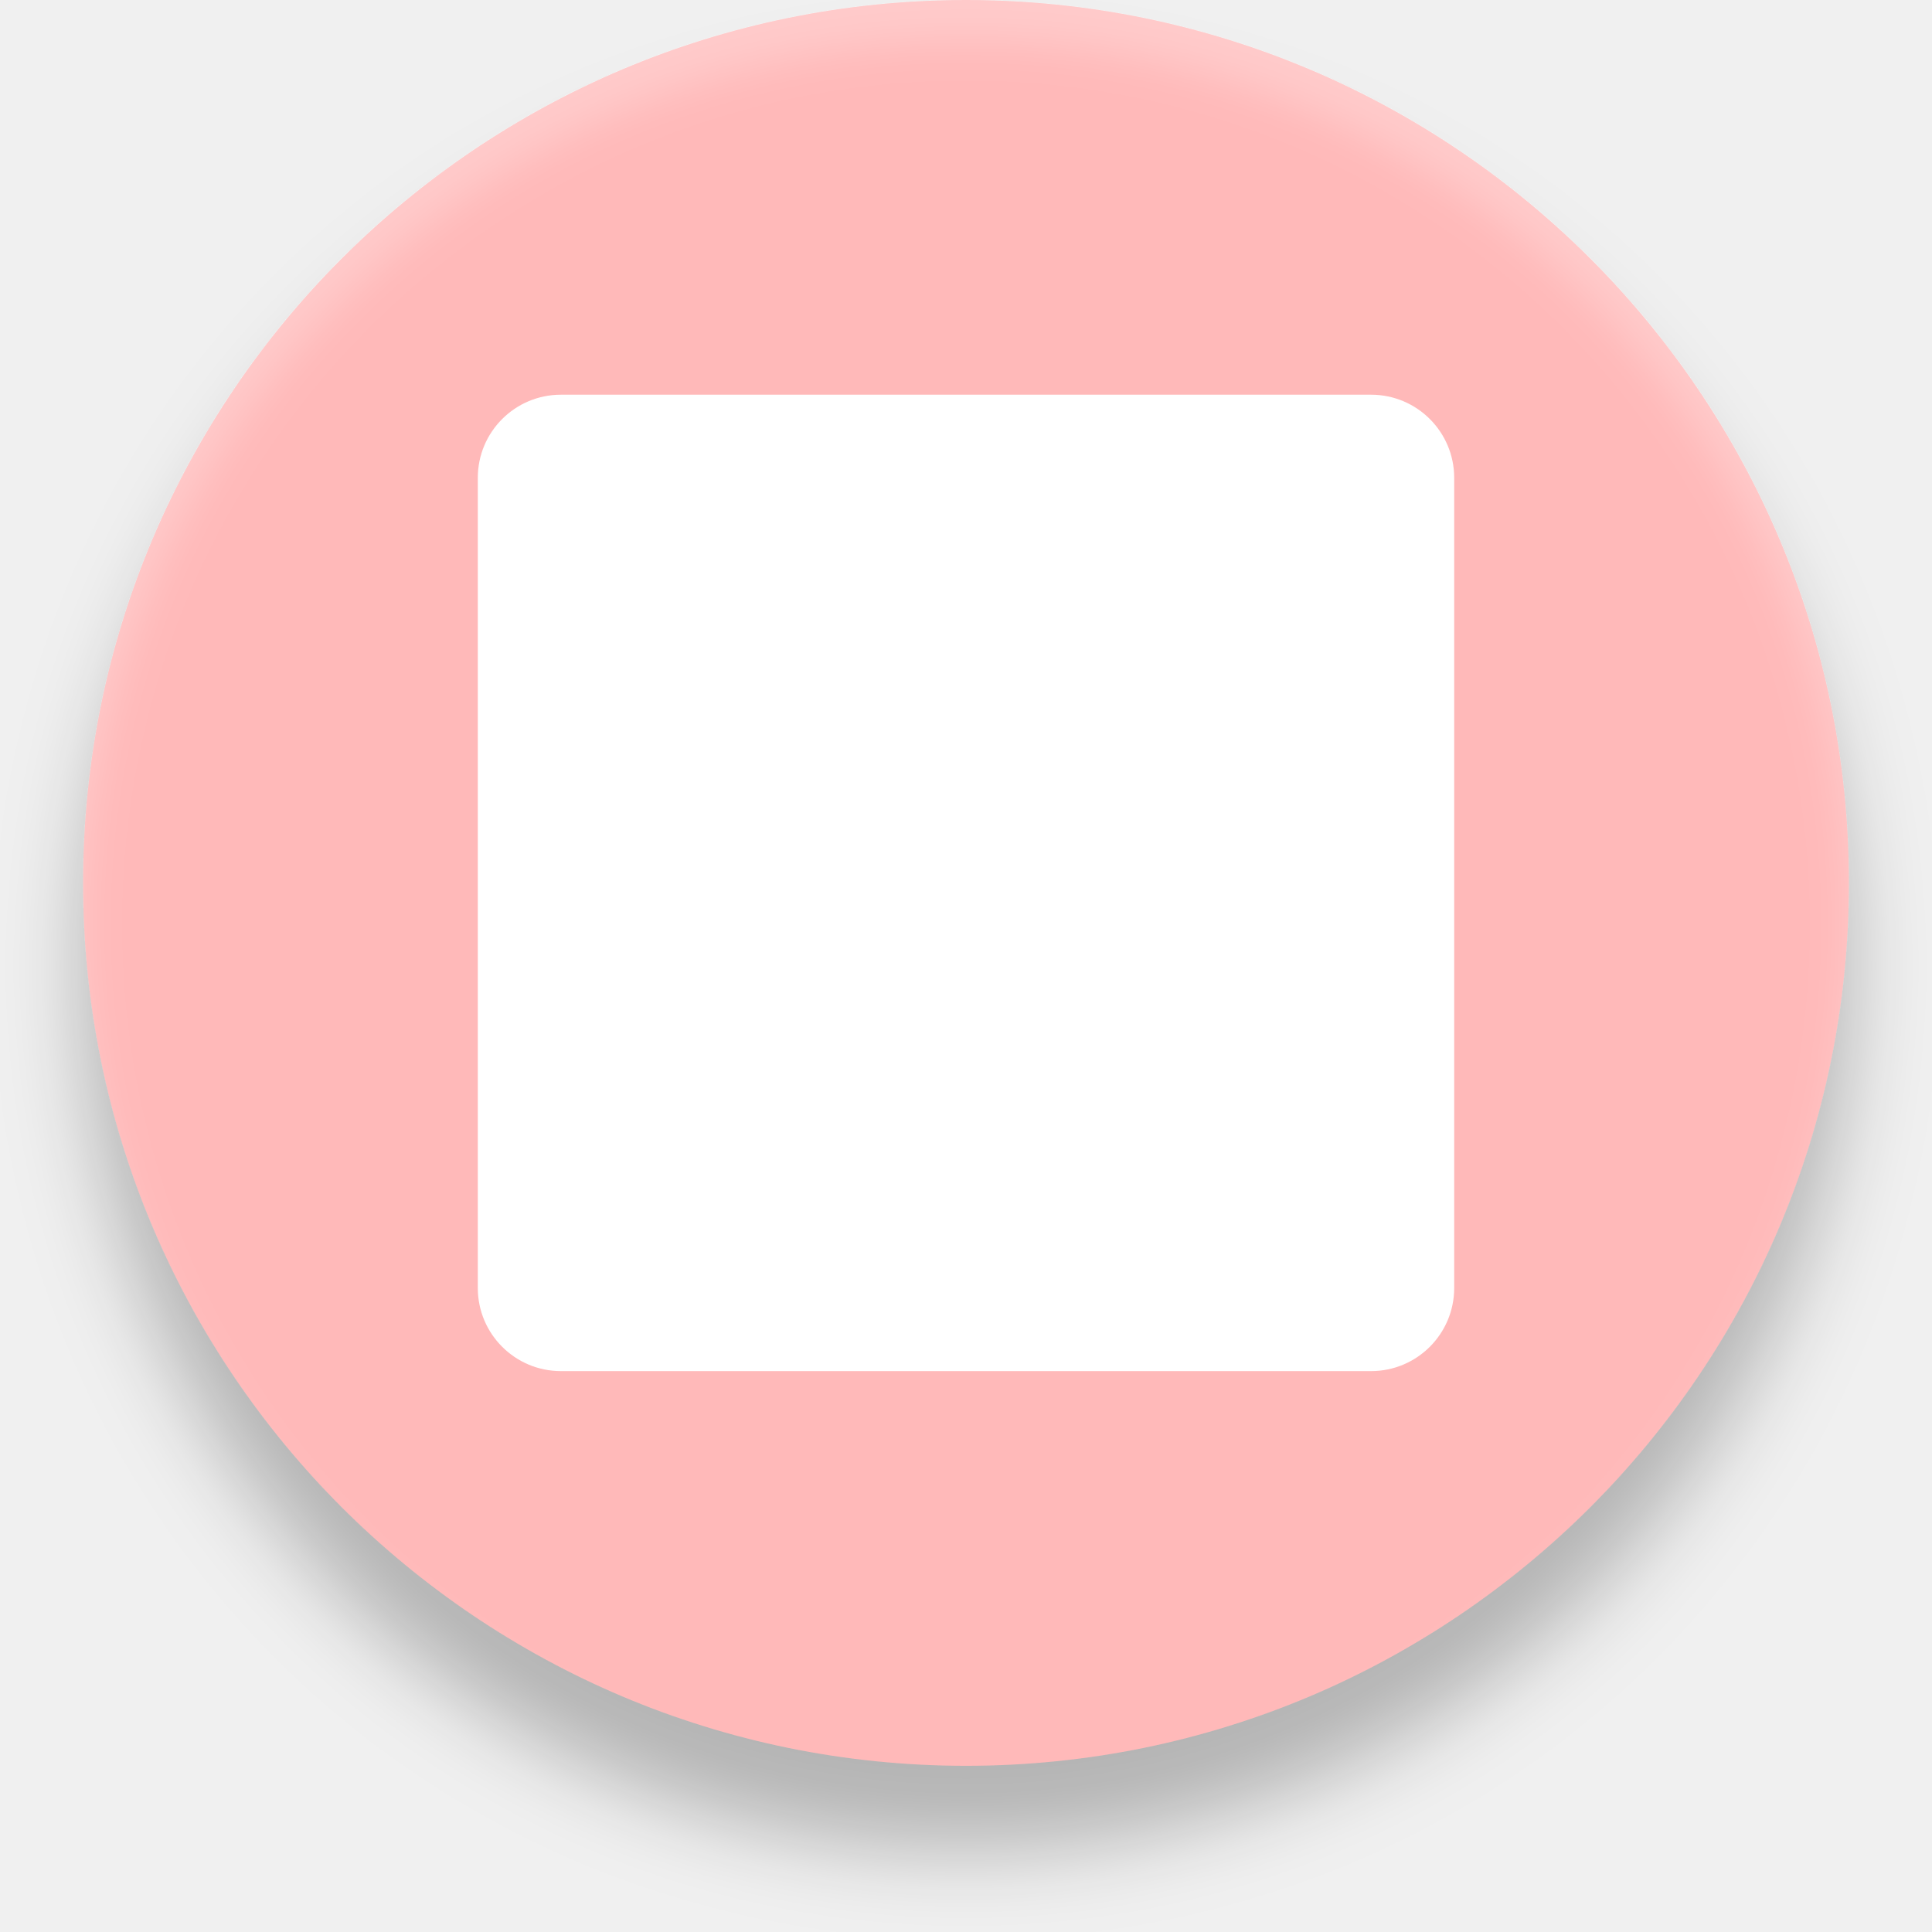
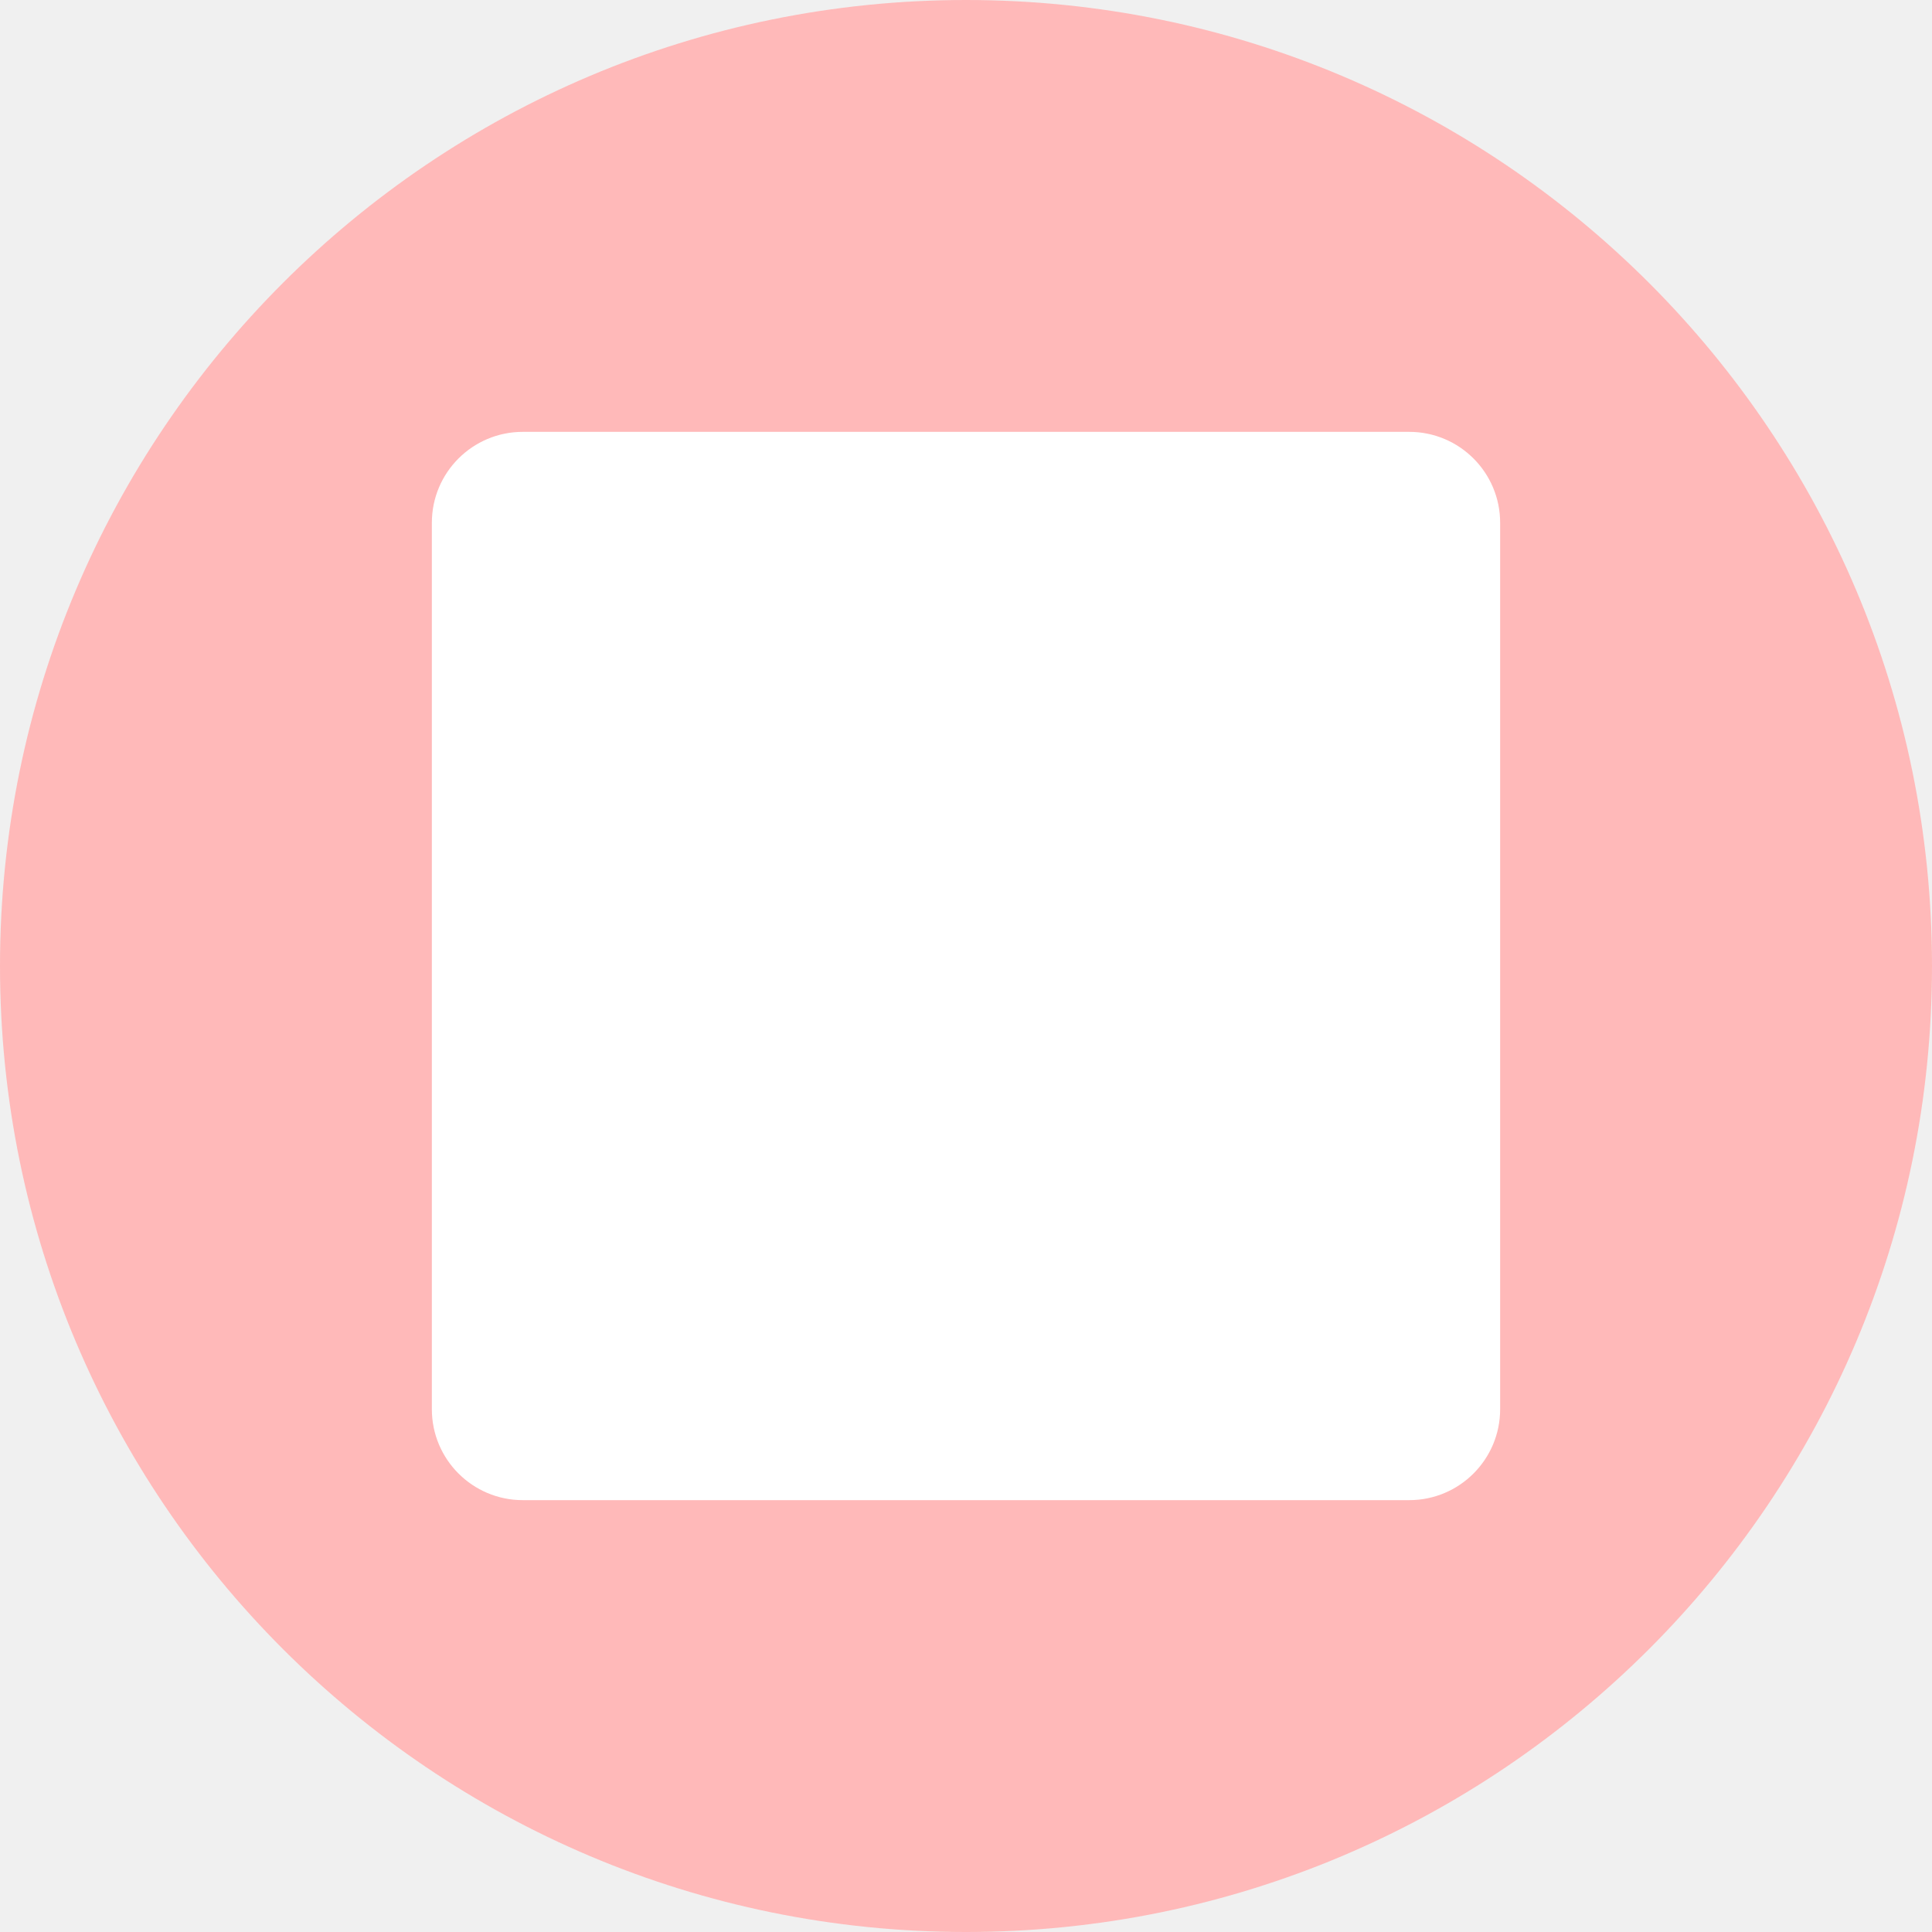
- <svg xmlns="http://www.w3.org/2000/svg" width="93" height="93" viewBox="0 0 93 93" fill="none">
-   <g filter="url(#filter0_di)">
-     <circle cx="46.5" cy="42.5" r="42.5" fill="#FFB9B9" />
-   </g>
-   <rect x="23" y="19" width="47" height="47" rx="4" fill="white" />
-   <defs>
-     <filter id="filter0_di" x="0" y="0" width="93" height="93" filterUnits="userSpaceOnUse" color-interpolation-filters="sRGB">
-       <feFlood flood-opacity="0" result="BackgroundImageFix" />
-       <feColorMatrix in="SourceAlpha" type="matrix" values="0 0 0 0 0 0 0 0 0 0 0 0 0 0 0 0 0 0 127 0" />
-       <feOffset dy="4" />
-       <feGaussianBlur stdDeviation="2" />
-       <feColorMatrix type="matrix" values="0 0 0 0 0 0 0 0 0 0 0 0 0 0 0 0 0 0 0.25 0" />
-       <feBlend mode="normal" in2="BackgroundImageFix" result="effect1_dropShadow" />
-       <feBlend mode="normal" in="SourceGraphic" in2="effect1_dropShadow" result="shape" />
-       <feColorMatrix in="SourceAlpha" type="matrix" values="0 0 0 0 0 0 0 0 0 0 0 0 0 0 0 0 0 0 127 0" result="hardAlpha" />
-       <feOffset dy="2" />
-       <feGaussianBlur stdDeviation="1" />
-       <feComposite in2="hardAlpha" operator="arithmetic" k2="-1" k3="1" />
-       <feColorMatrix type="matrix" values="0 0 0 0 1 0 0 0 0 1 0 0 0 0 1 0 0 0 0.25 0" />
-       <feBlend mode="normal" in2="shape" result="effect2_innerShadow" />
-     </filter>
-   </defs>
+ <svg xmlns="http://www.w3.org/2000/svg" width="85" height="85" viewBox="0 0 85 85" fill="none">
+   <circle cx="42.5" cy="42.5" r="42.5" fill="#FFB9B9" />
+   <rect x="19" y="19" width="47" height="47" rx="4" fill="white" />
</svg>
